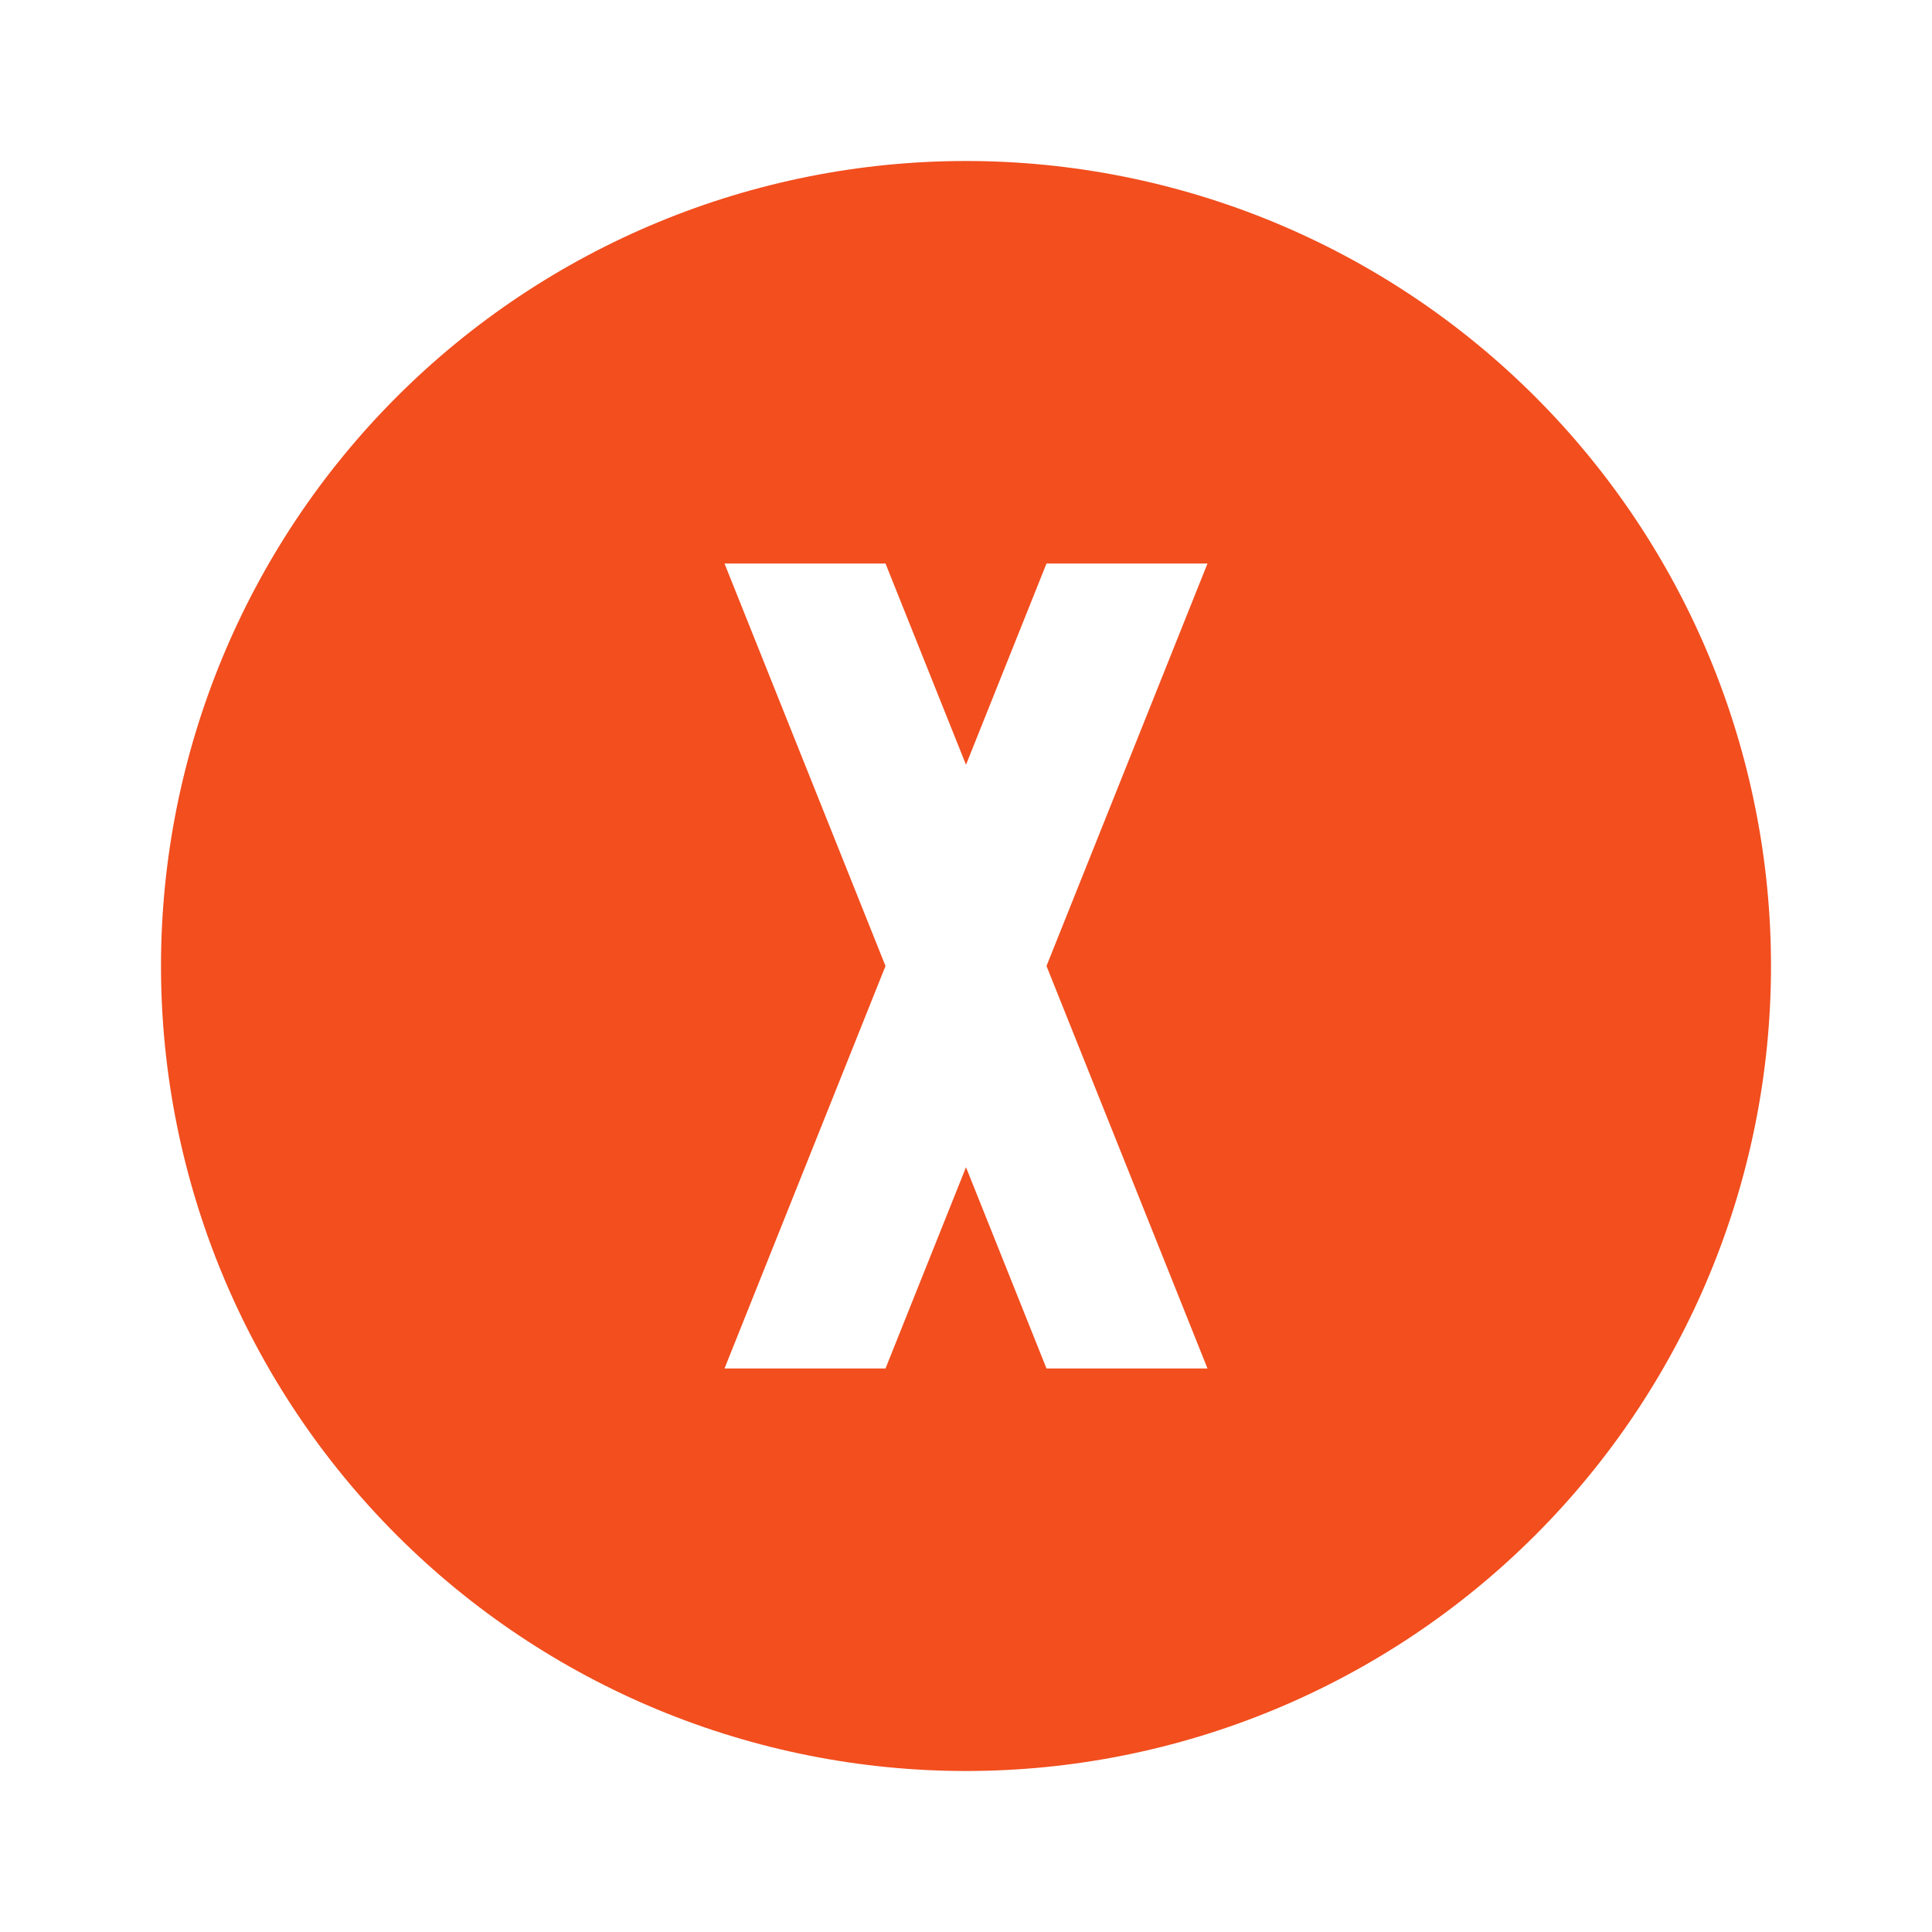
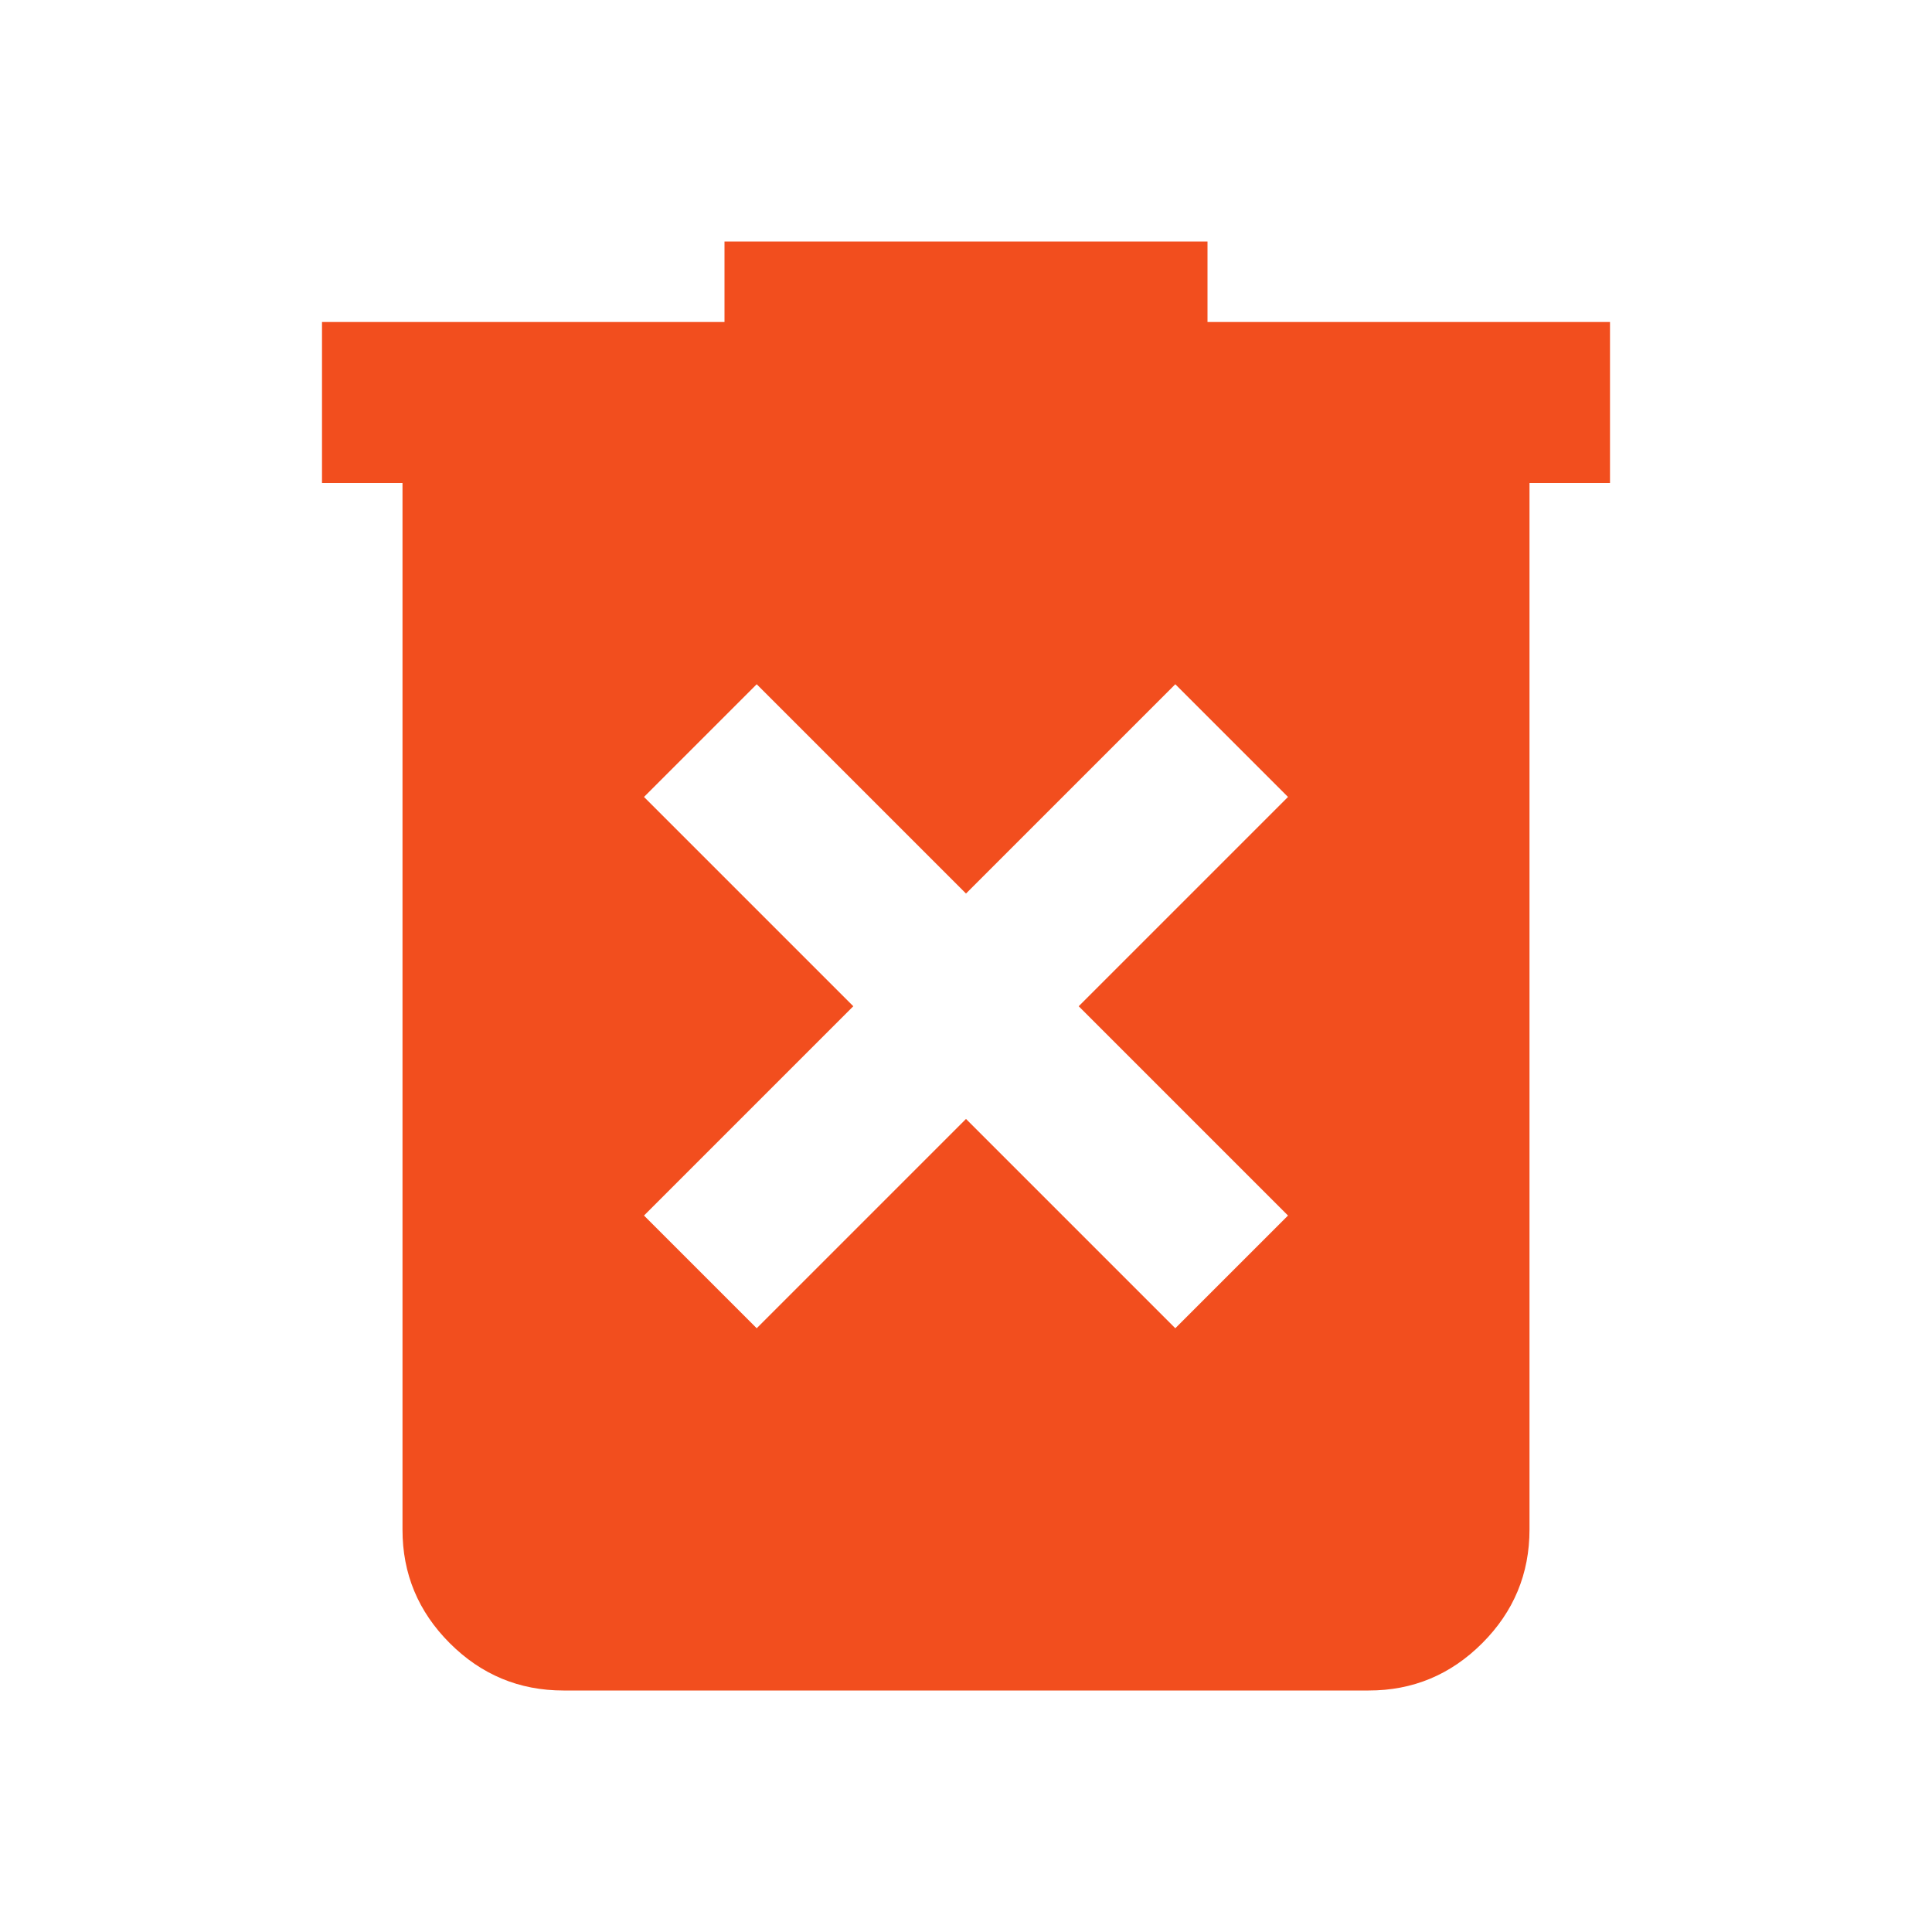
<svg xmlns="http://www.w3.org/2000/svg" width="24" height="24" viewBox="0 0 24 24" fill="none">
-   <path d="M9 7L11 12L9 17H11L12 14.5L13 17H15L13 12L15 7H13L12 9.5L11 7H9ZM12 2C13.313 2 14.614 2.259 15.827 2.761C17.04 3.264 18.142 4 19.071 4.929C20 5.858 20.736 6.96 21.239 8.173C21.741 9.386 22 10.687 22 12C22 14.652 20.946 17.196 19.071 19.071C17.196 20.946 14.652 22 12 22C10.687 22 9.386 21.741 8.173 21.239C6.96 20.736 5.858 20 4.929 19.071C3.054 17.196 2 14.652 2 12C2 9.348 3.054 6.804 4.929 4.929C6.804 3.054 9.348 2 12 2Z" fill="#F24E1E" />
+   <path d="M9.4 16.5L12 13.9L14.6 16.5L16 15.1L13.4 12.5L16 9.9L14.6 8.5L12 11.1L9.4 8.5L8 9.9L10.6 12.5L8 15.1L9.4 16.5ZM7 21C6.45 21 5.979 20.804 5.587 20.412C5.195 20.02 4.999 19.549 5 19V6H4V4H9V3H15V4H20V6H19V19C19 19.55 18.804 20.021 18.412 20.413C18.02 20.805 17.549 21.001 17 21H7Z" fill="#F24E1E" />
</svg>
